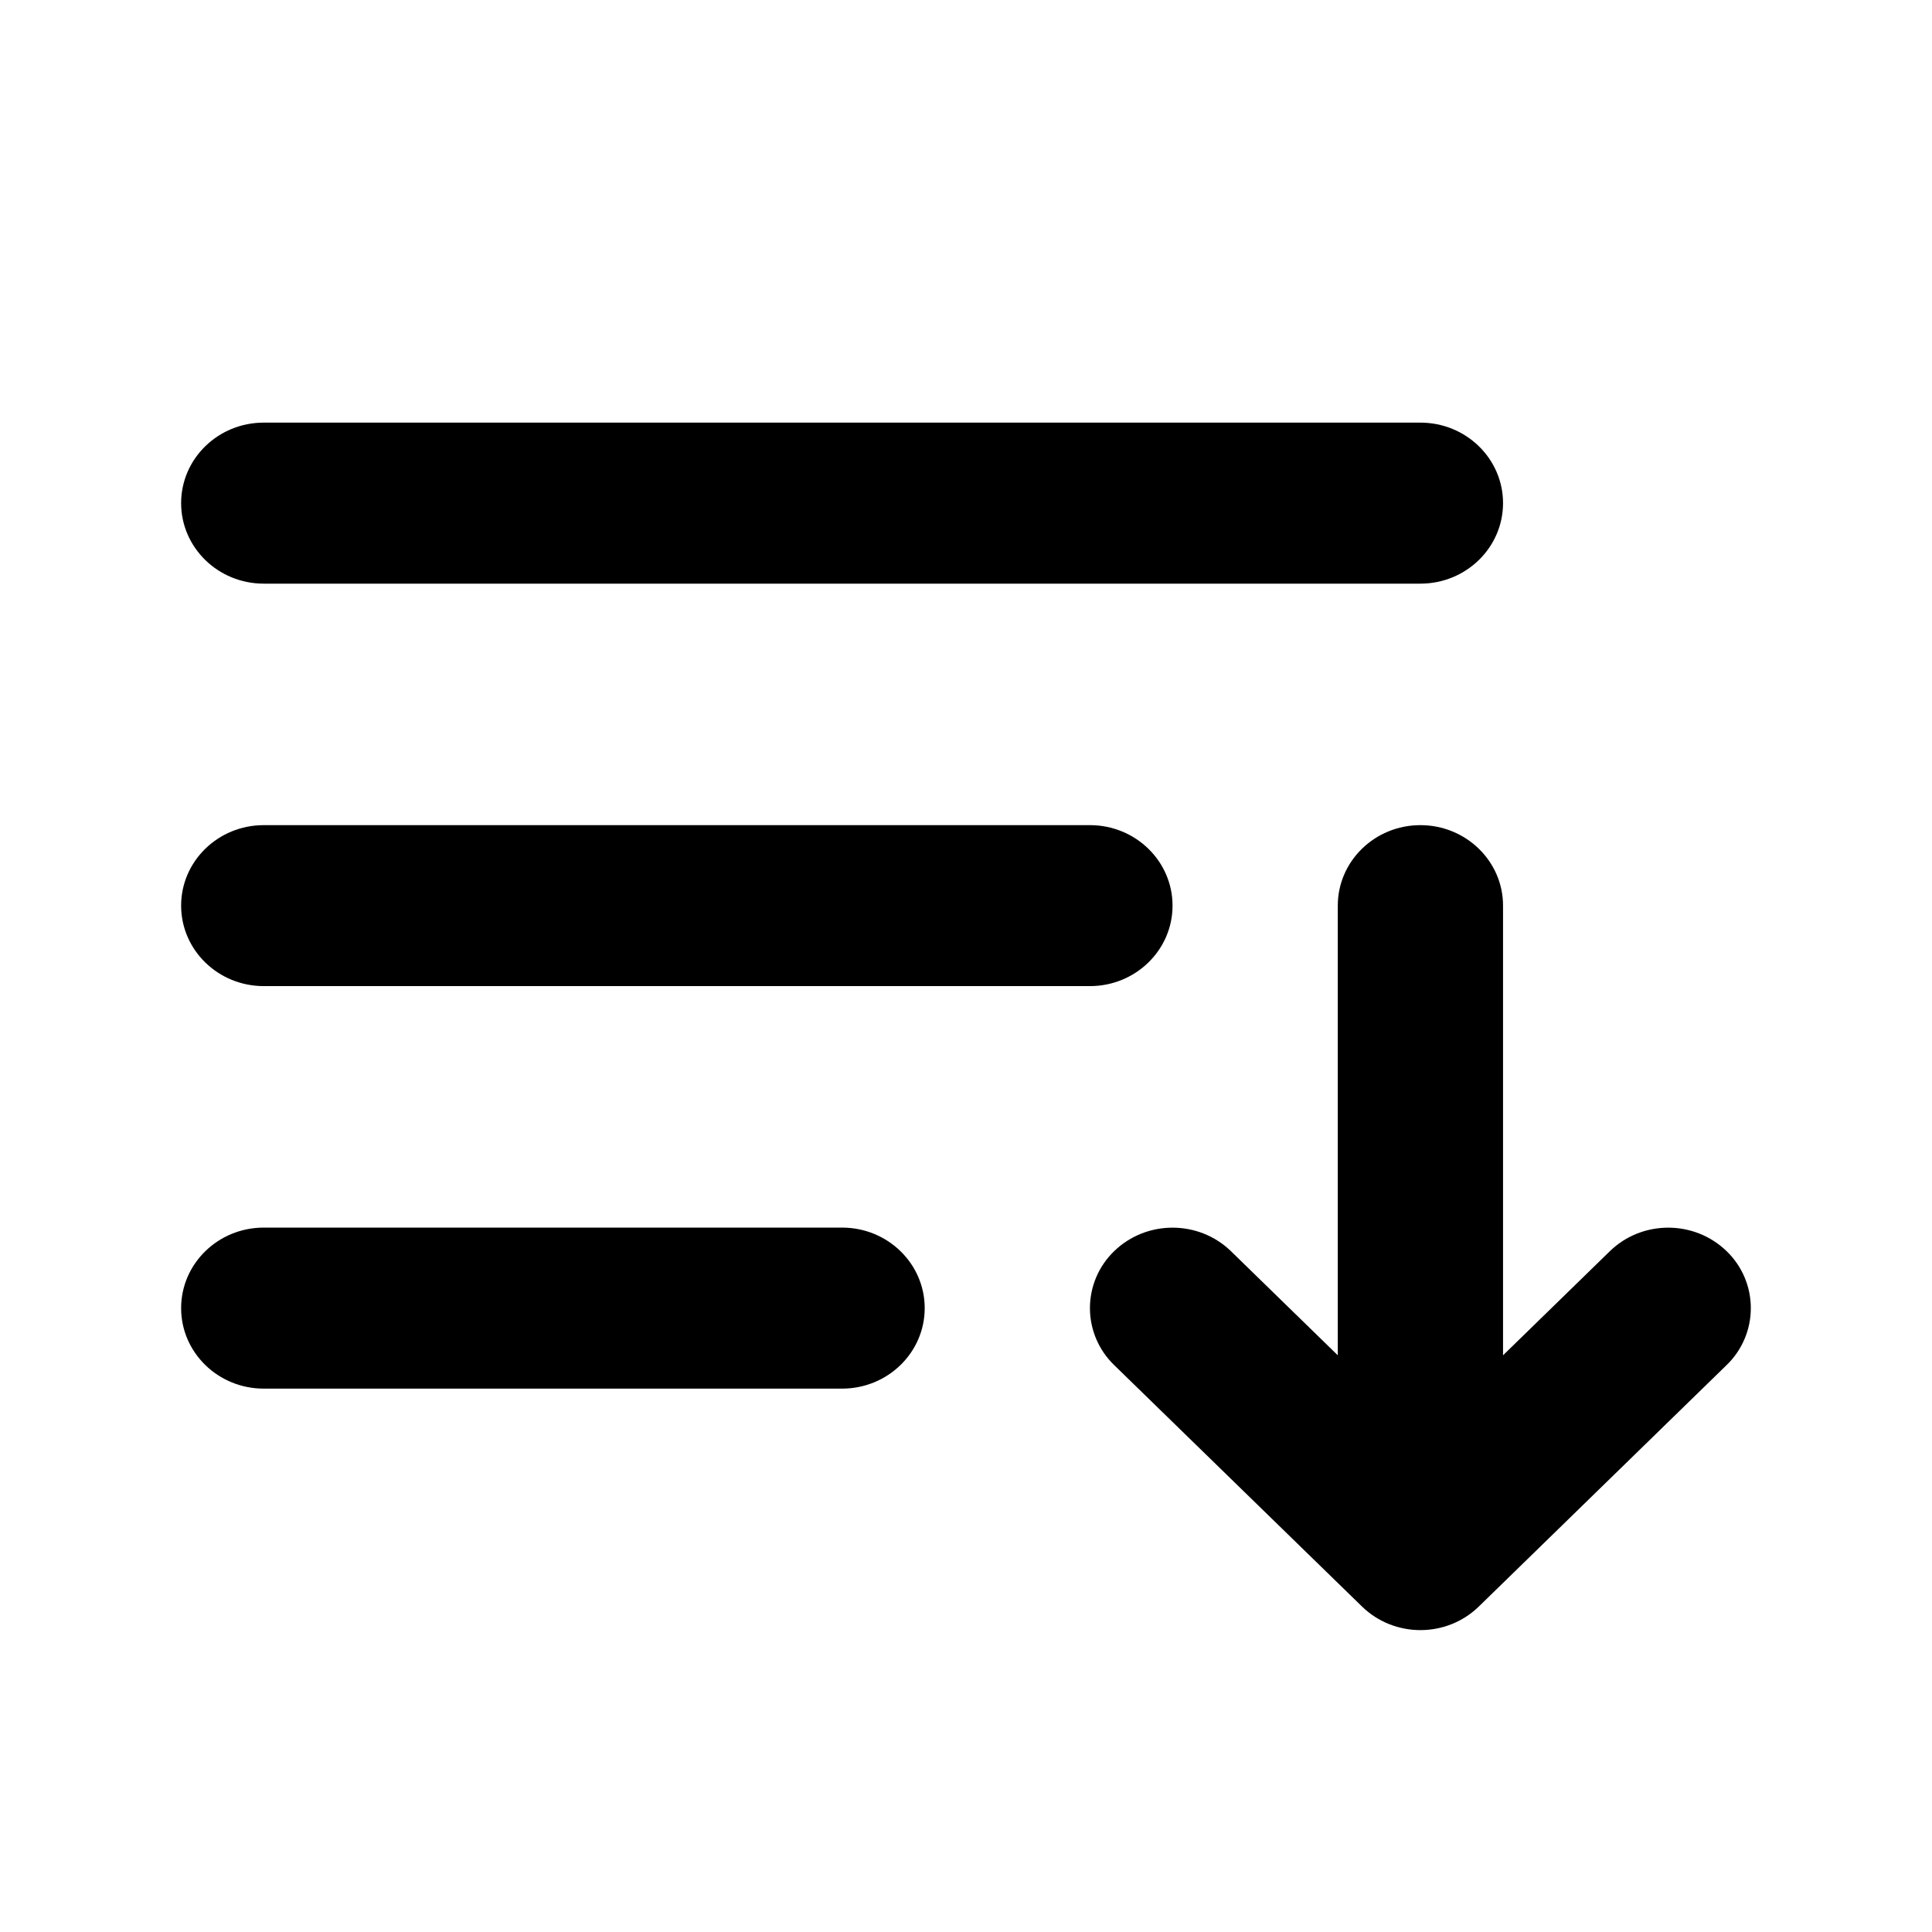
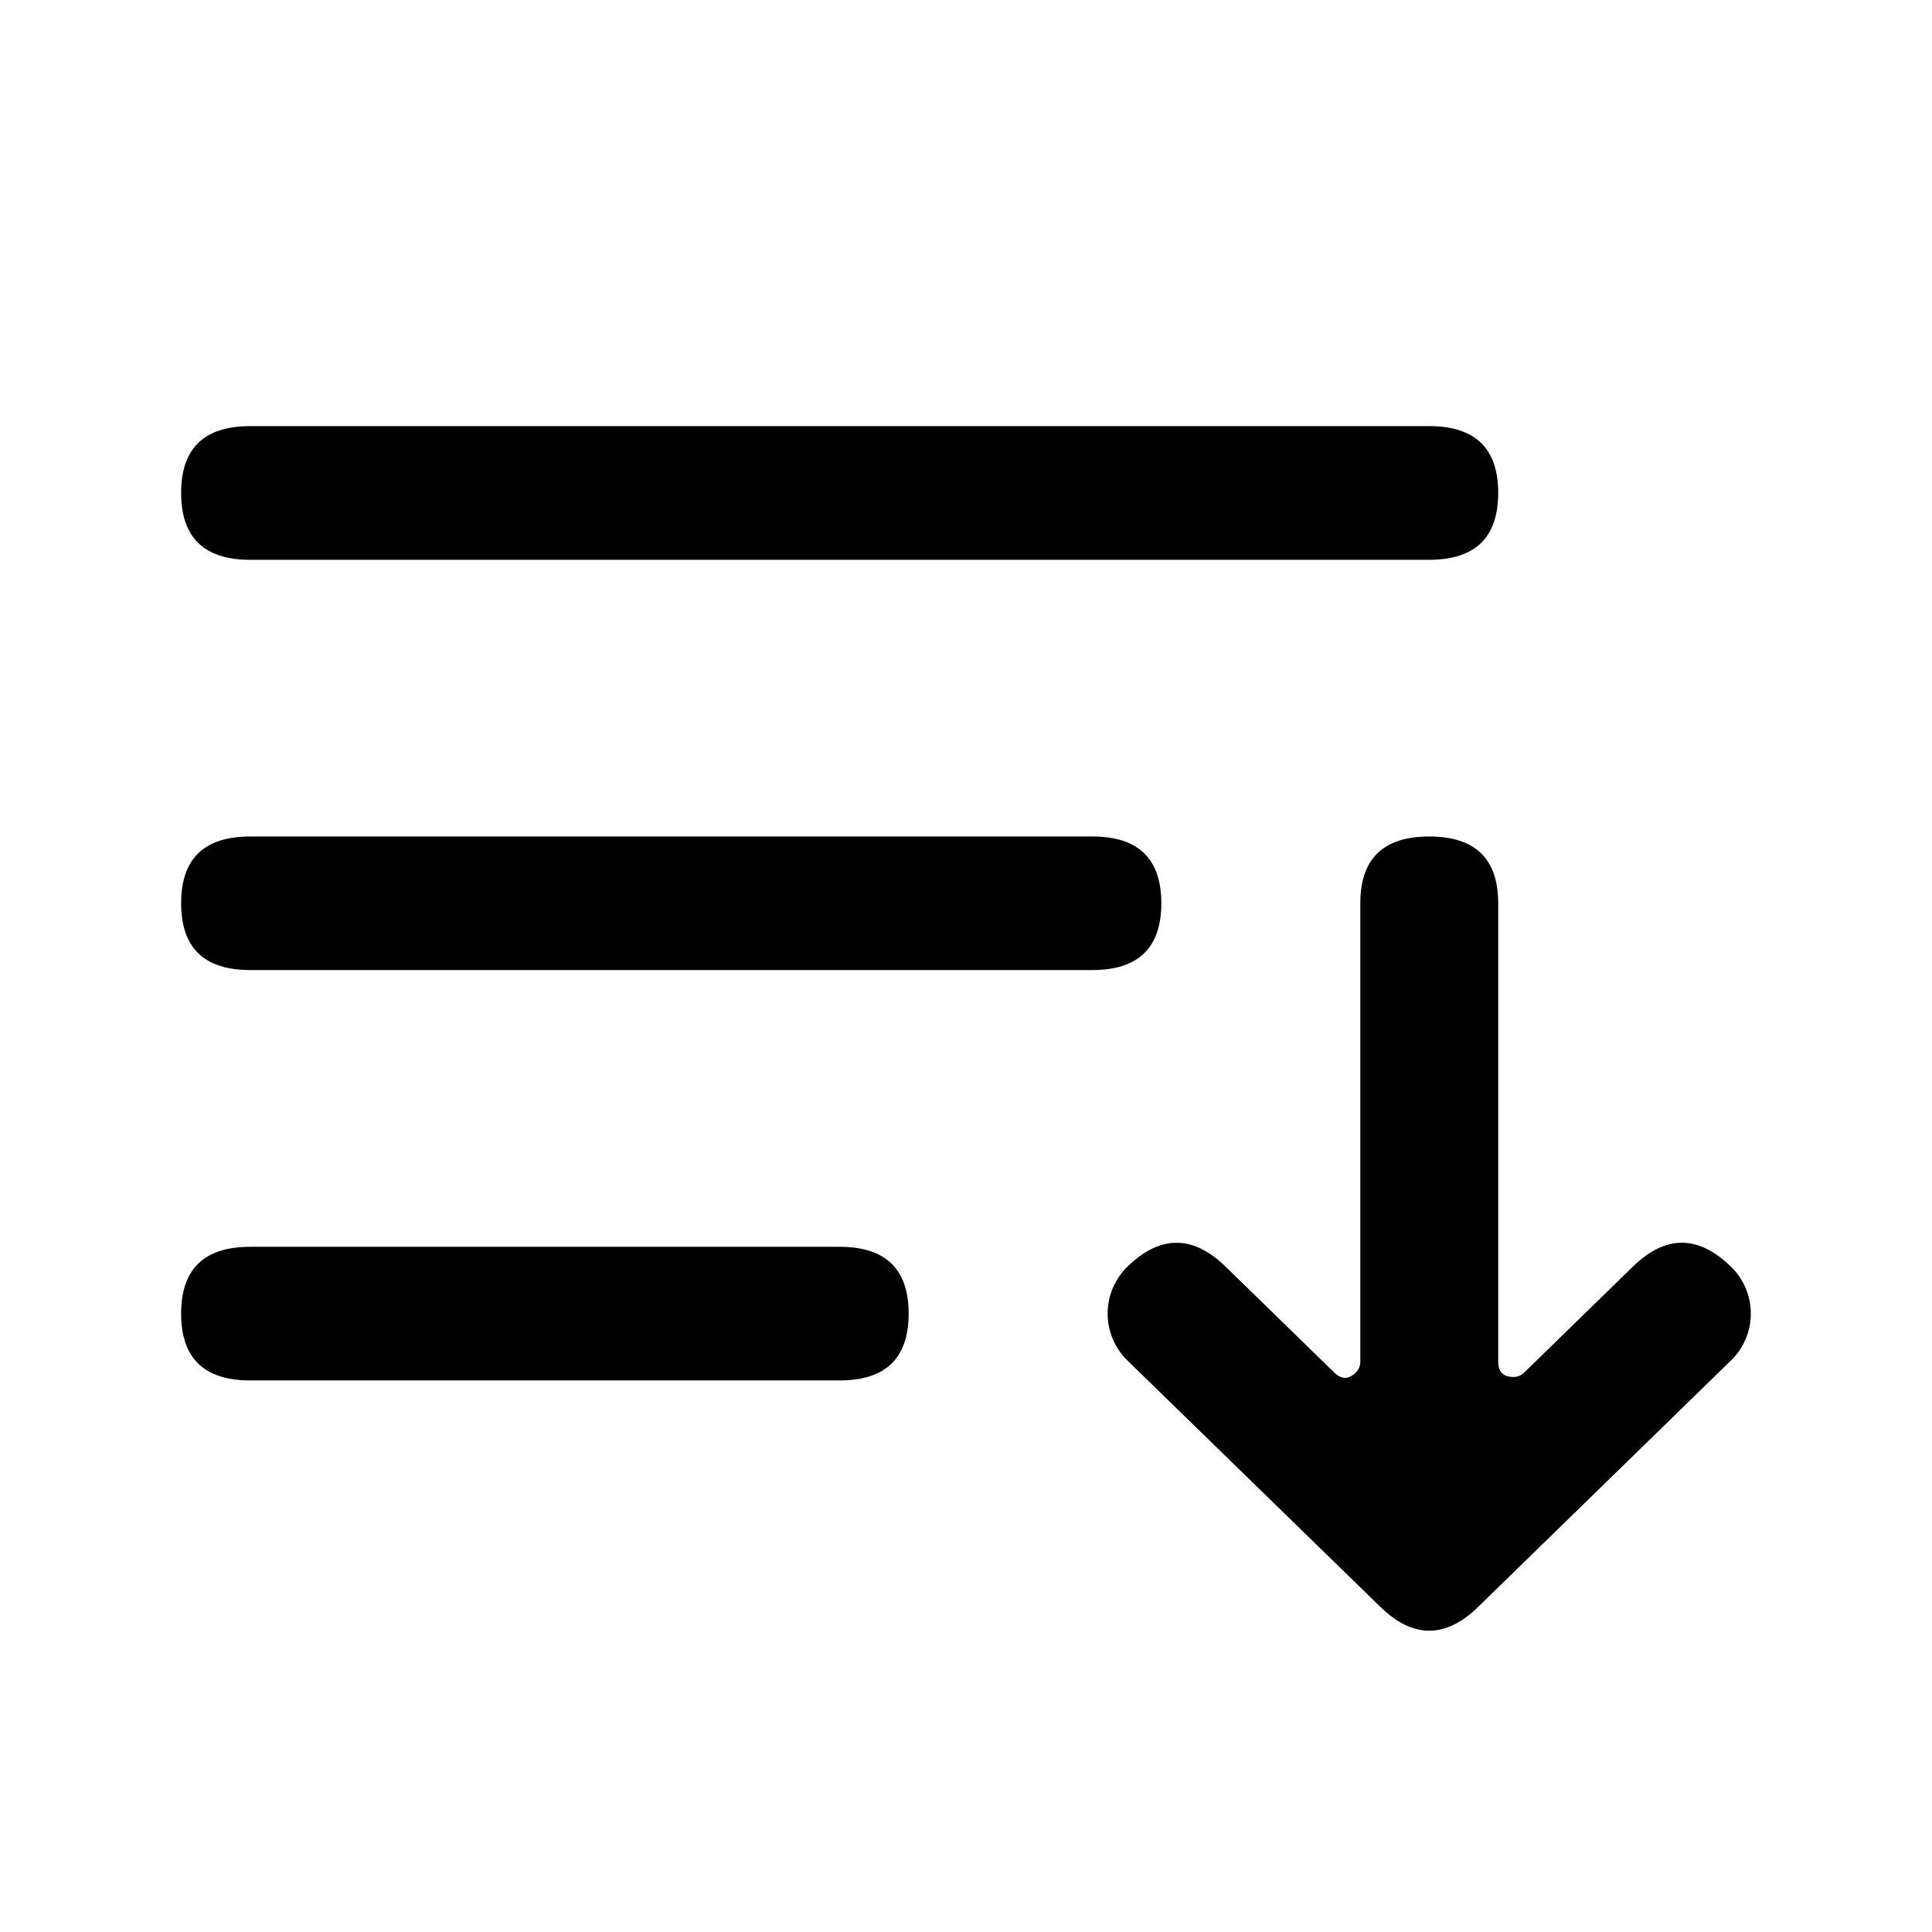
- <svg xmlns="http://www.w3.org/2000/svg" width="32" height="32" fill="none">
-   <path fill="#000" fill-rule="evenodd" d="M4.368 7C3.613 7 3 7.597 3 8.333c0 .737.613 1.334 1.368 1.334h19.158c.756 0 1.369-.597 1.369-1.334 0-.736-.613-1.333-1.369-1.333Zm0 6.667C3.613 13.667 3 14.264 3 15s.613 1.333 1.368 1.333h13.685c.755 0 1.368-.597 1.368-1.333s-.613-1.333-1.368-1.333zm-1.368 8c0-.737.613-1.334 1.368-1.334h9.58c.755 0 1.368.597 1.368 1.334 0 .736-.613 1.333-1.369 1.333H4.368C3.613 23 3 22.403 3 21.667m21.494 4.942c-.535.521-1.4.521-1.935 0l-4.106-4a1.31 1.31 0 0 1 0-1.885c.535-.52 1.401-.52 1.936 0l1.769 1.724V15c0-.736.613-1.333 1.368-1.333s1.369.597 1.369 1.333v7.448l1.769-1.724c.534-.52 1.4-.52 1.935 0a1.31 1.31 0 0 1 0 1.885z" clip-rule="evenodd" style="stroke-width:1.351" />
+ <svg xmlns="http://www.w3.org/2000/svg" width="32" height="32">
+   <path d="M24.483 26.615q-.81.789-1.62 0l-4.186-4.078q-.159-.154-.245-.357t-.086-.423.086-.423.244-.356q.812-.788 1.622 0l1.803 1.757q.181.176.358-.005.072-.073.072-.176v-7.593q0-1.106 1.141-1.106 1.143 0 1.143 1.106v7.593q0 .253.253.253.103 0 .176-.072l1.804-1.758q.809-.787 1.62.001.159.153.245.356t.086.423-.086.423-.245.356ZM4.142 7.058h19.53q1.143 0 1.143 1.106 0 1.108-1.143 1.108H4.142Q3 9.272 3 8.164q0-1.106 1.142-1.106m0 6.797h13.951q1.142 0 1.142 1.106t-1.142 1.106H4.142Q3 16.067 3 14.961t1.142-1.106M3 21.758q0-1.107 1.142-1.107h9.766q1.142 0 1.142 1.107t-1.143 1.106H4.142Q3 22.864 3 21.758" />
</svg>
